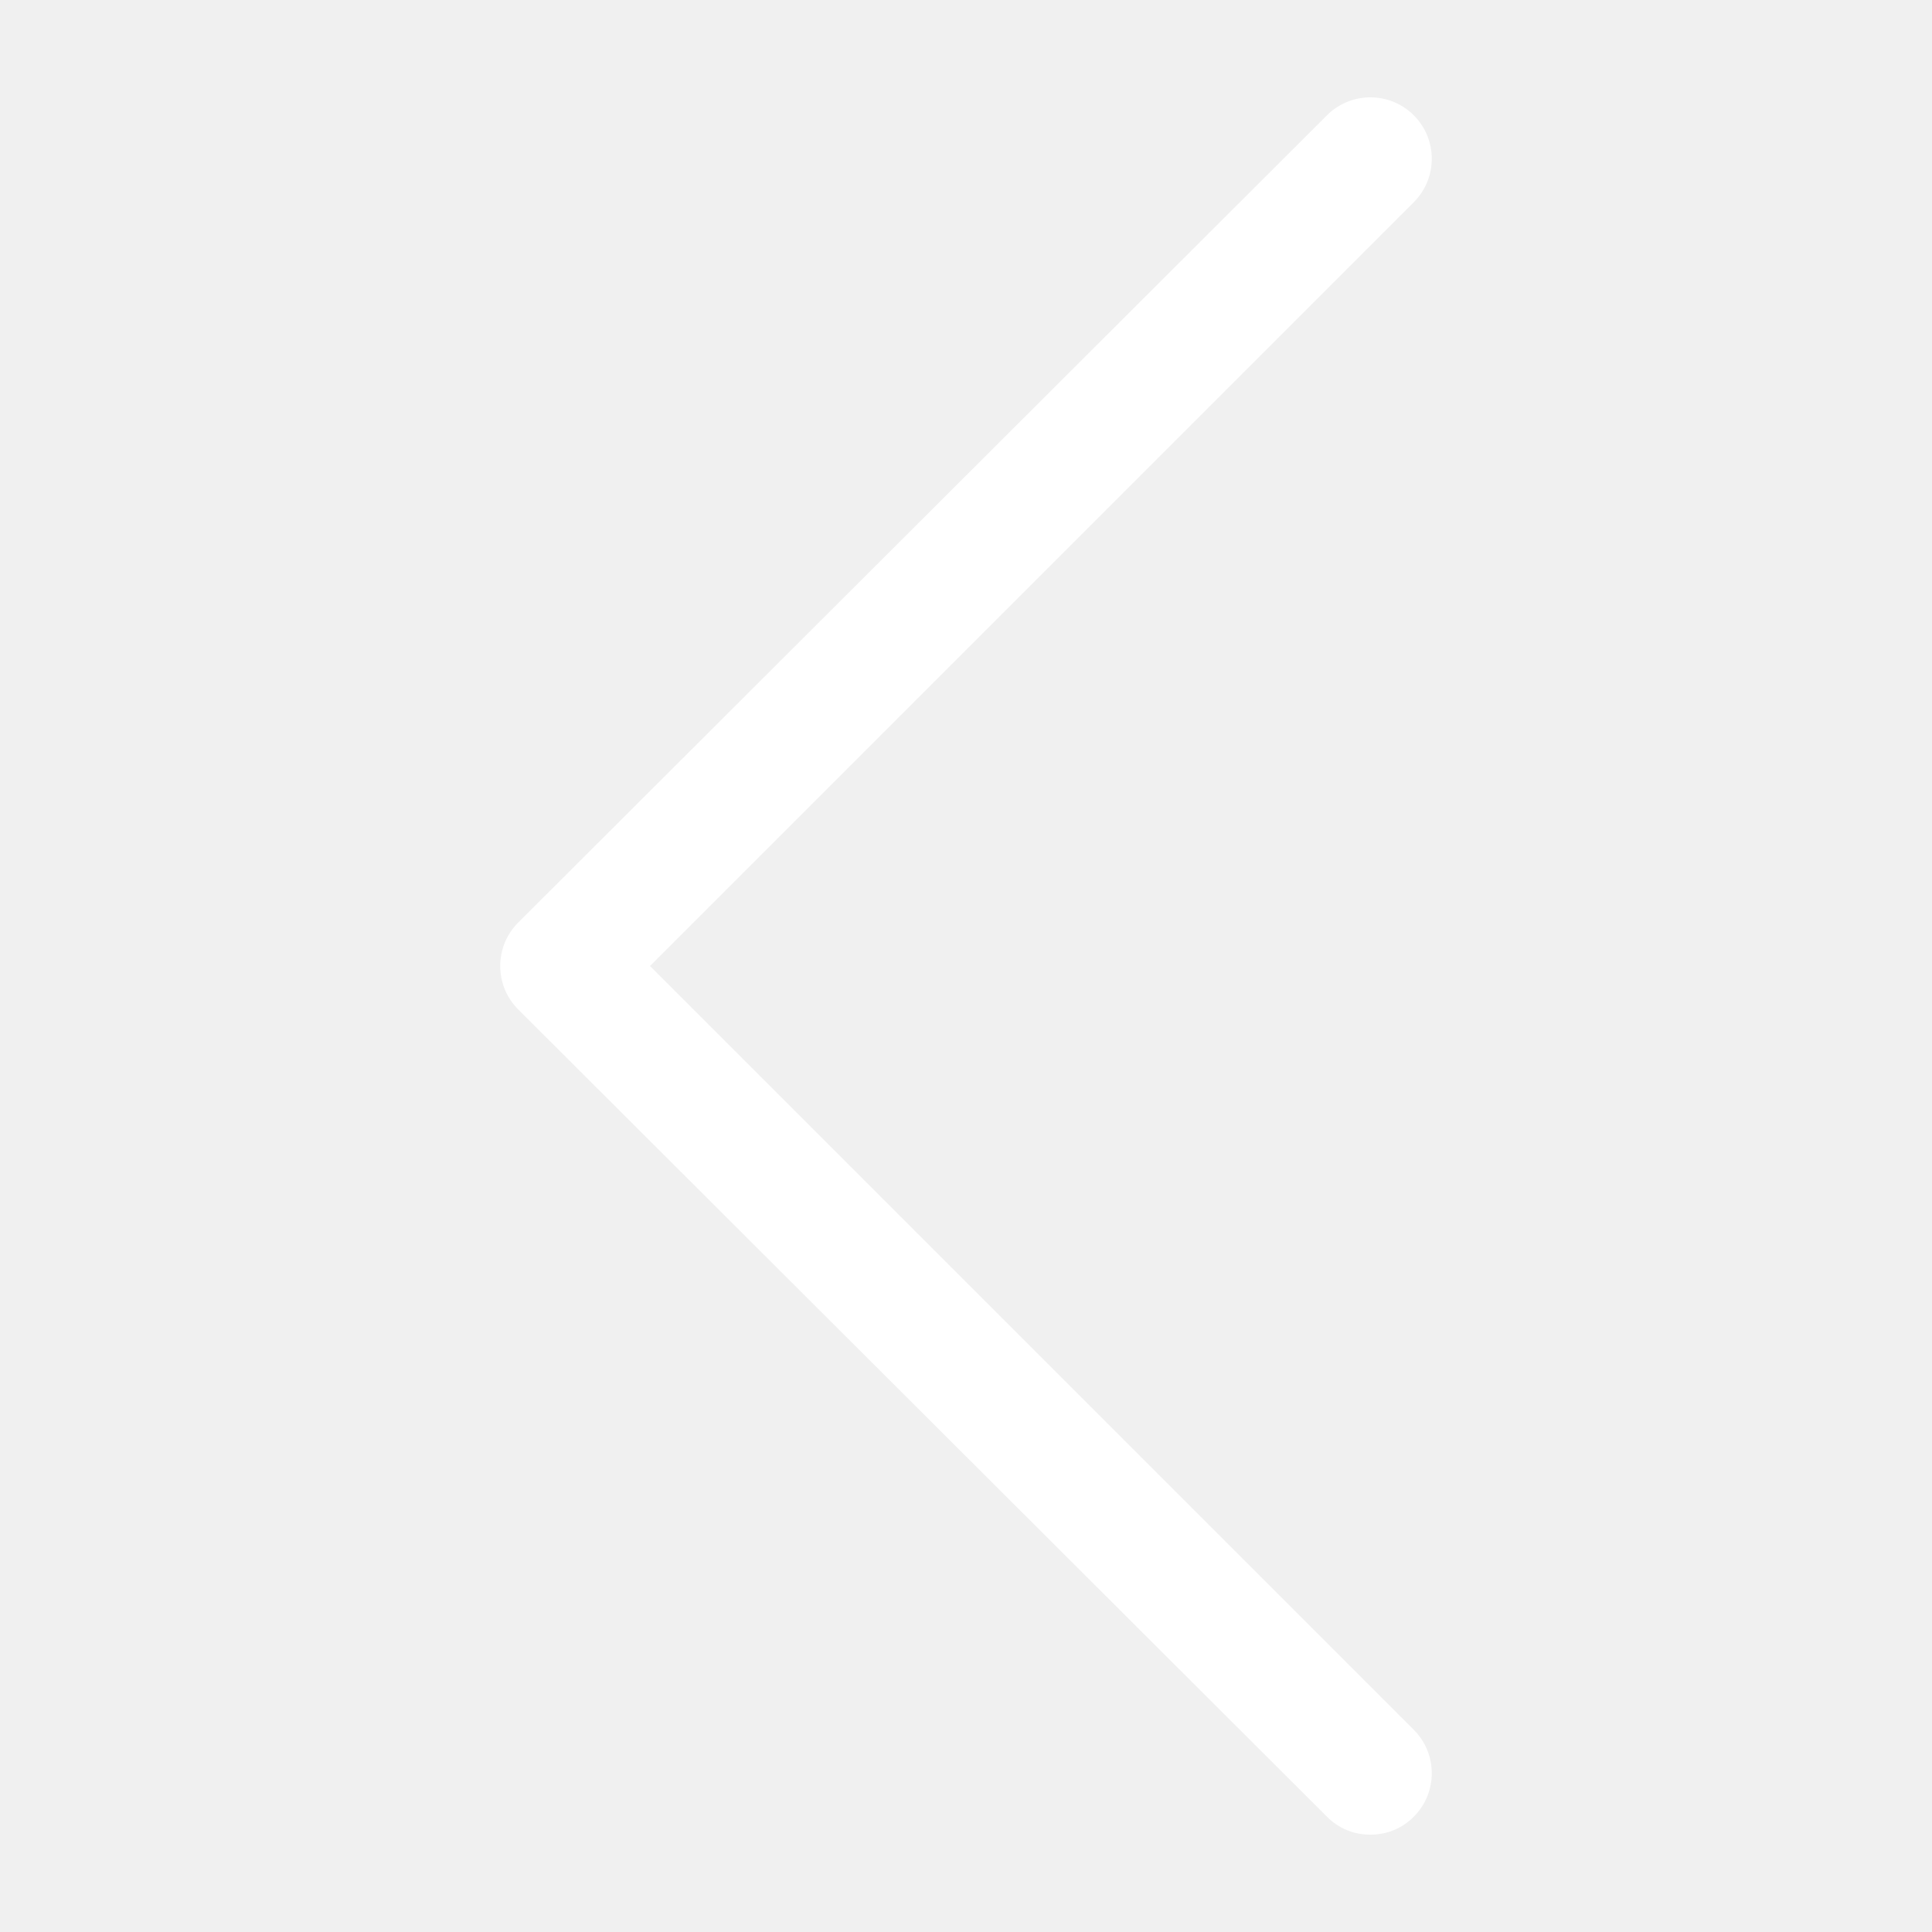
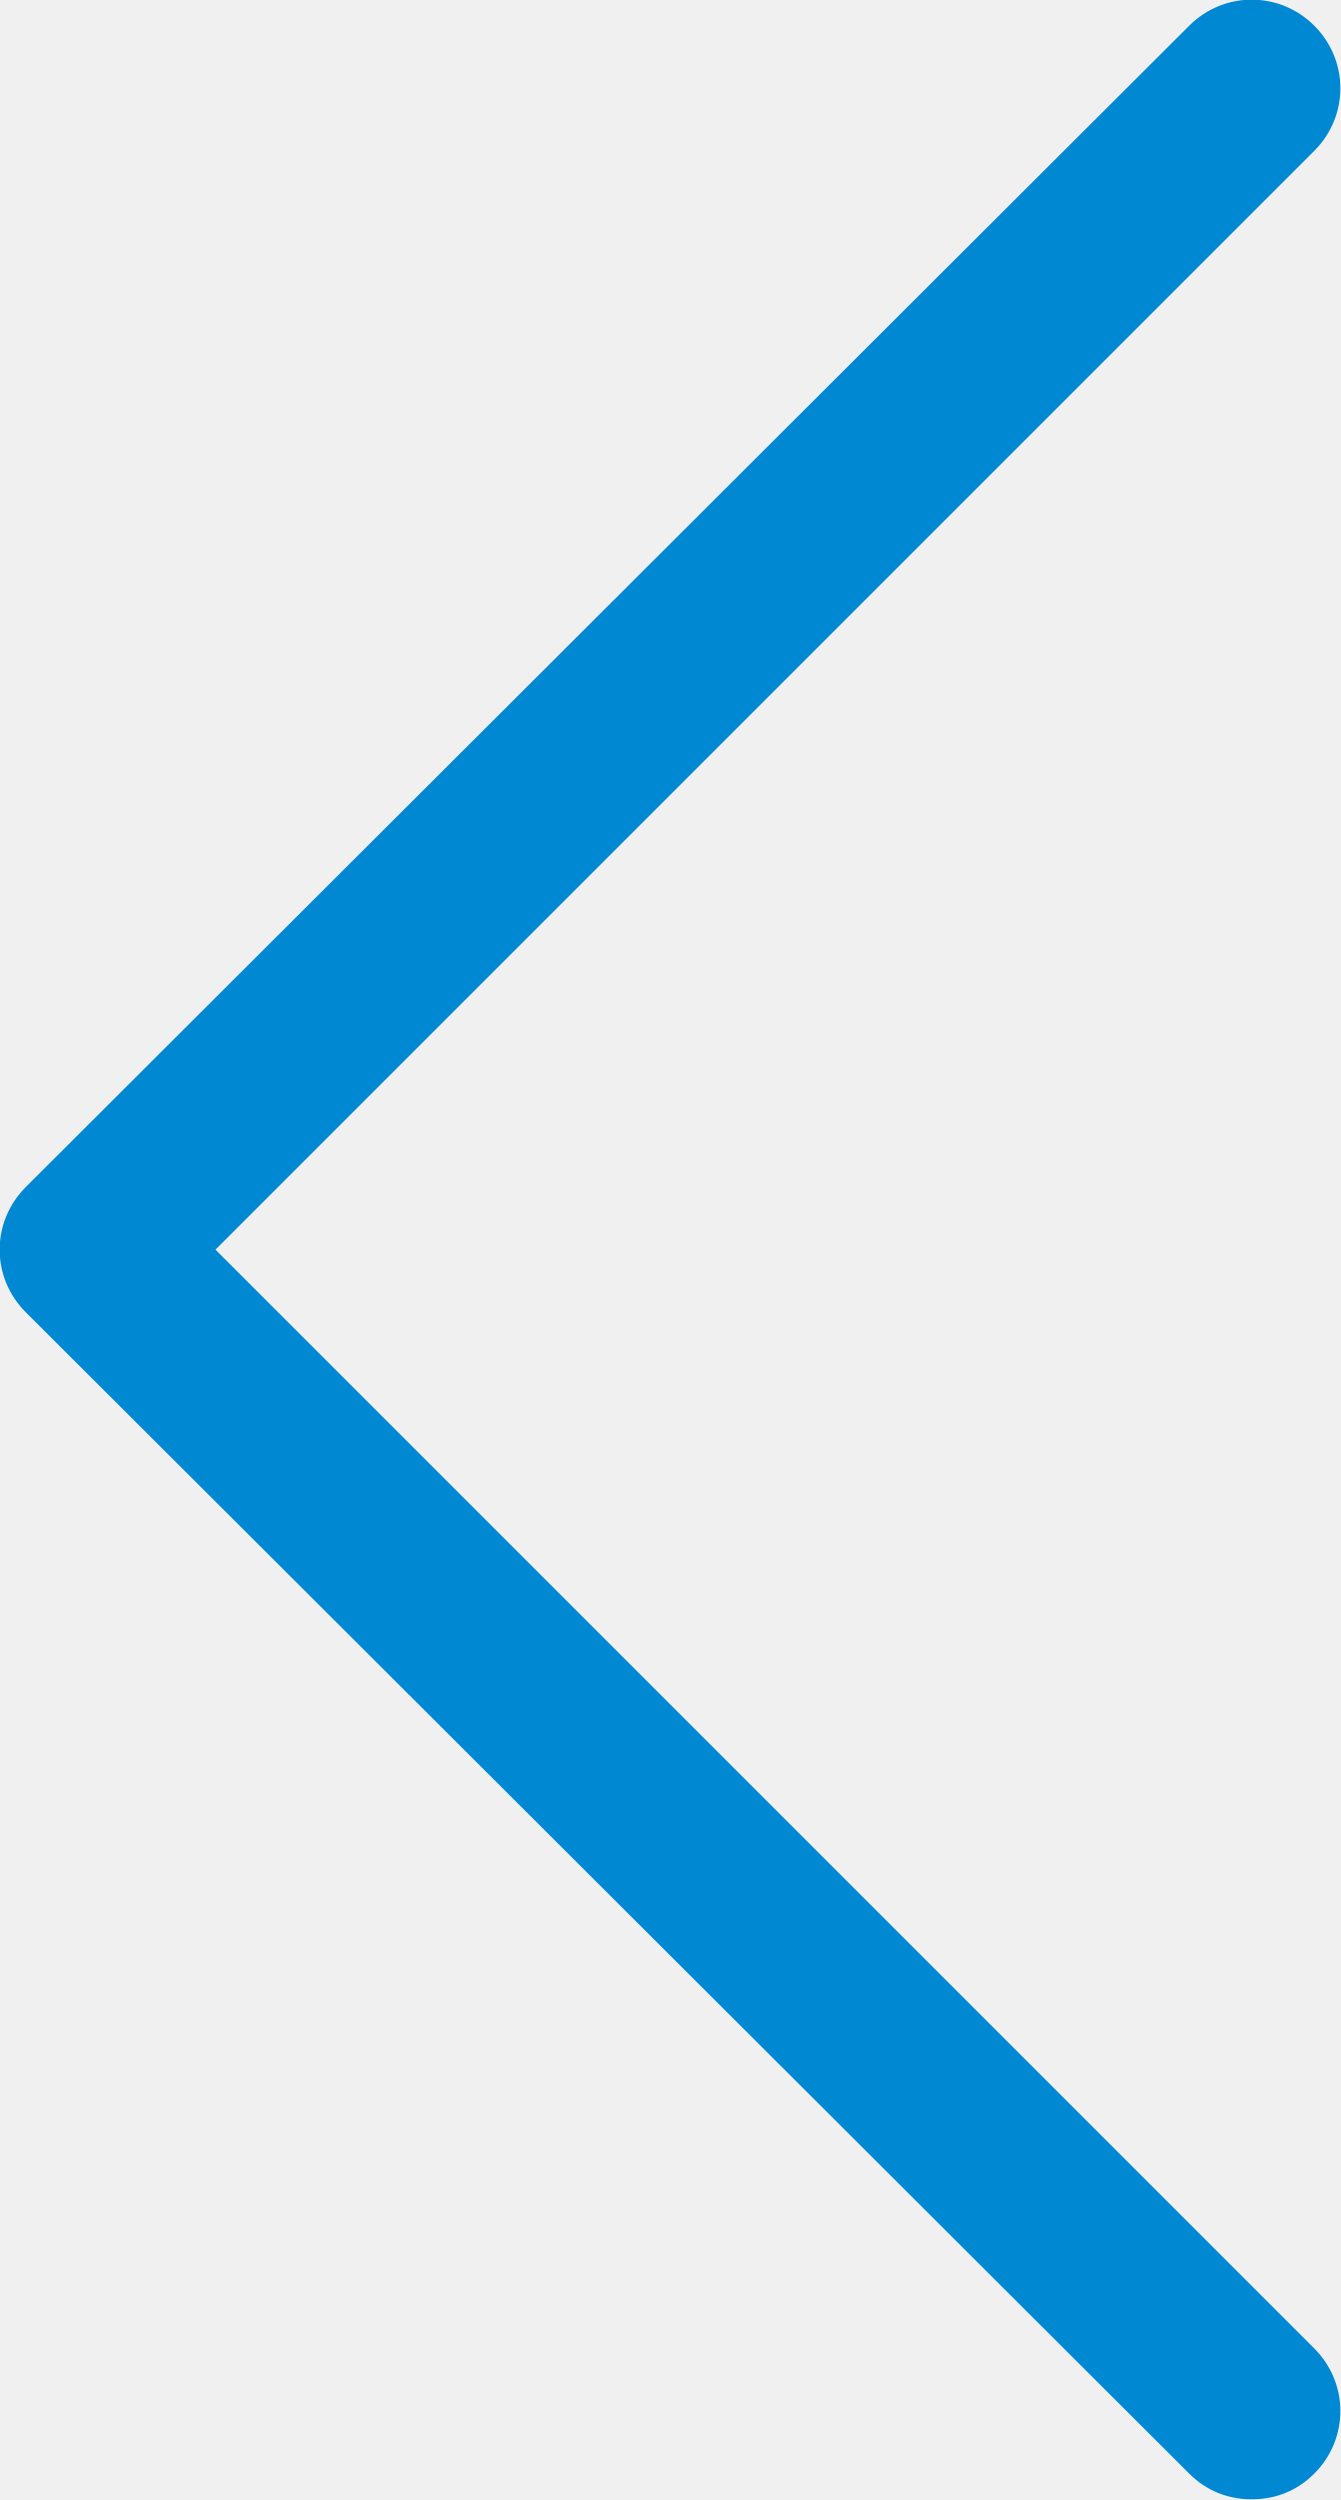
- <svg xmlns="http://www.w3.org/2000/svg" version="1.1" viewBox="0 0 129 129" enable-background="new 0 0 129 129" width="512px" height="512px">
+ <svg xmlns="http://www.w3.org/2000/svg" version="1.1" id="Шар_1" x="0px" y="0px" viewBox="-1.4 217.2 192.9 359.7" style="enable-background:new -1.4 217.2 192.9 359.7;" xml:space="preserve">
+   <style type="text/css">
+ 	.st0{fill:#0088D2;}
+ </style>
  <g>
-     <path d="m88.6,121.3c0.8,0.8 1.8,1.2 2.9,1.2s2.1-0.4 2.9-1.2c1.6-1.6 1.6-4.2 0-5.8l-51-51 51-51c1.6-1.6 1.6-4.2 0-5.8s-4.2-1.6-5.8,0l-54,53.9c-1.6,1.6-1.6,4.2 0,5.8l54,53.9z" fill="#FFFFFF" />
+     <path class="st0" d="M169.7,573.1c2.5,2.5,5.6,3.7,9,3.7c3.4,0,6.5-1.2,9-3.7c5-5,5-13,0-18L29.6,397l158.1-158.1c5-5,5-13,0-18   c-5-5-13-5-18,0L2.3,388c-5,5-5,13,0,18L169.7,573.1z" />
  </g>
</svg>
